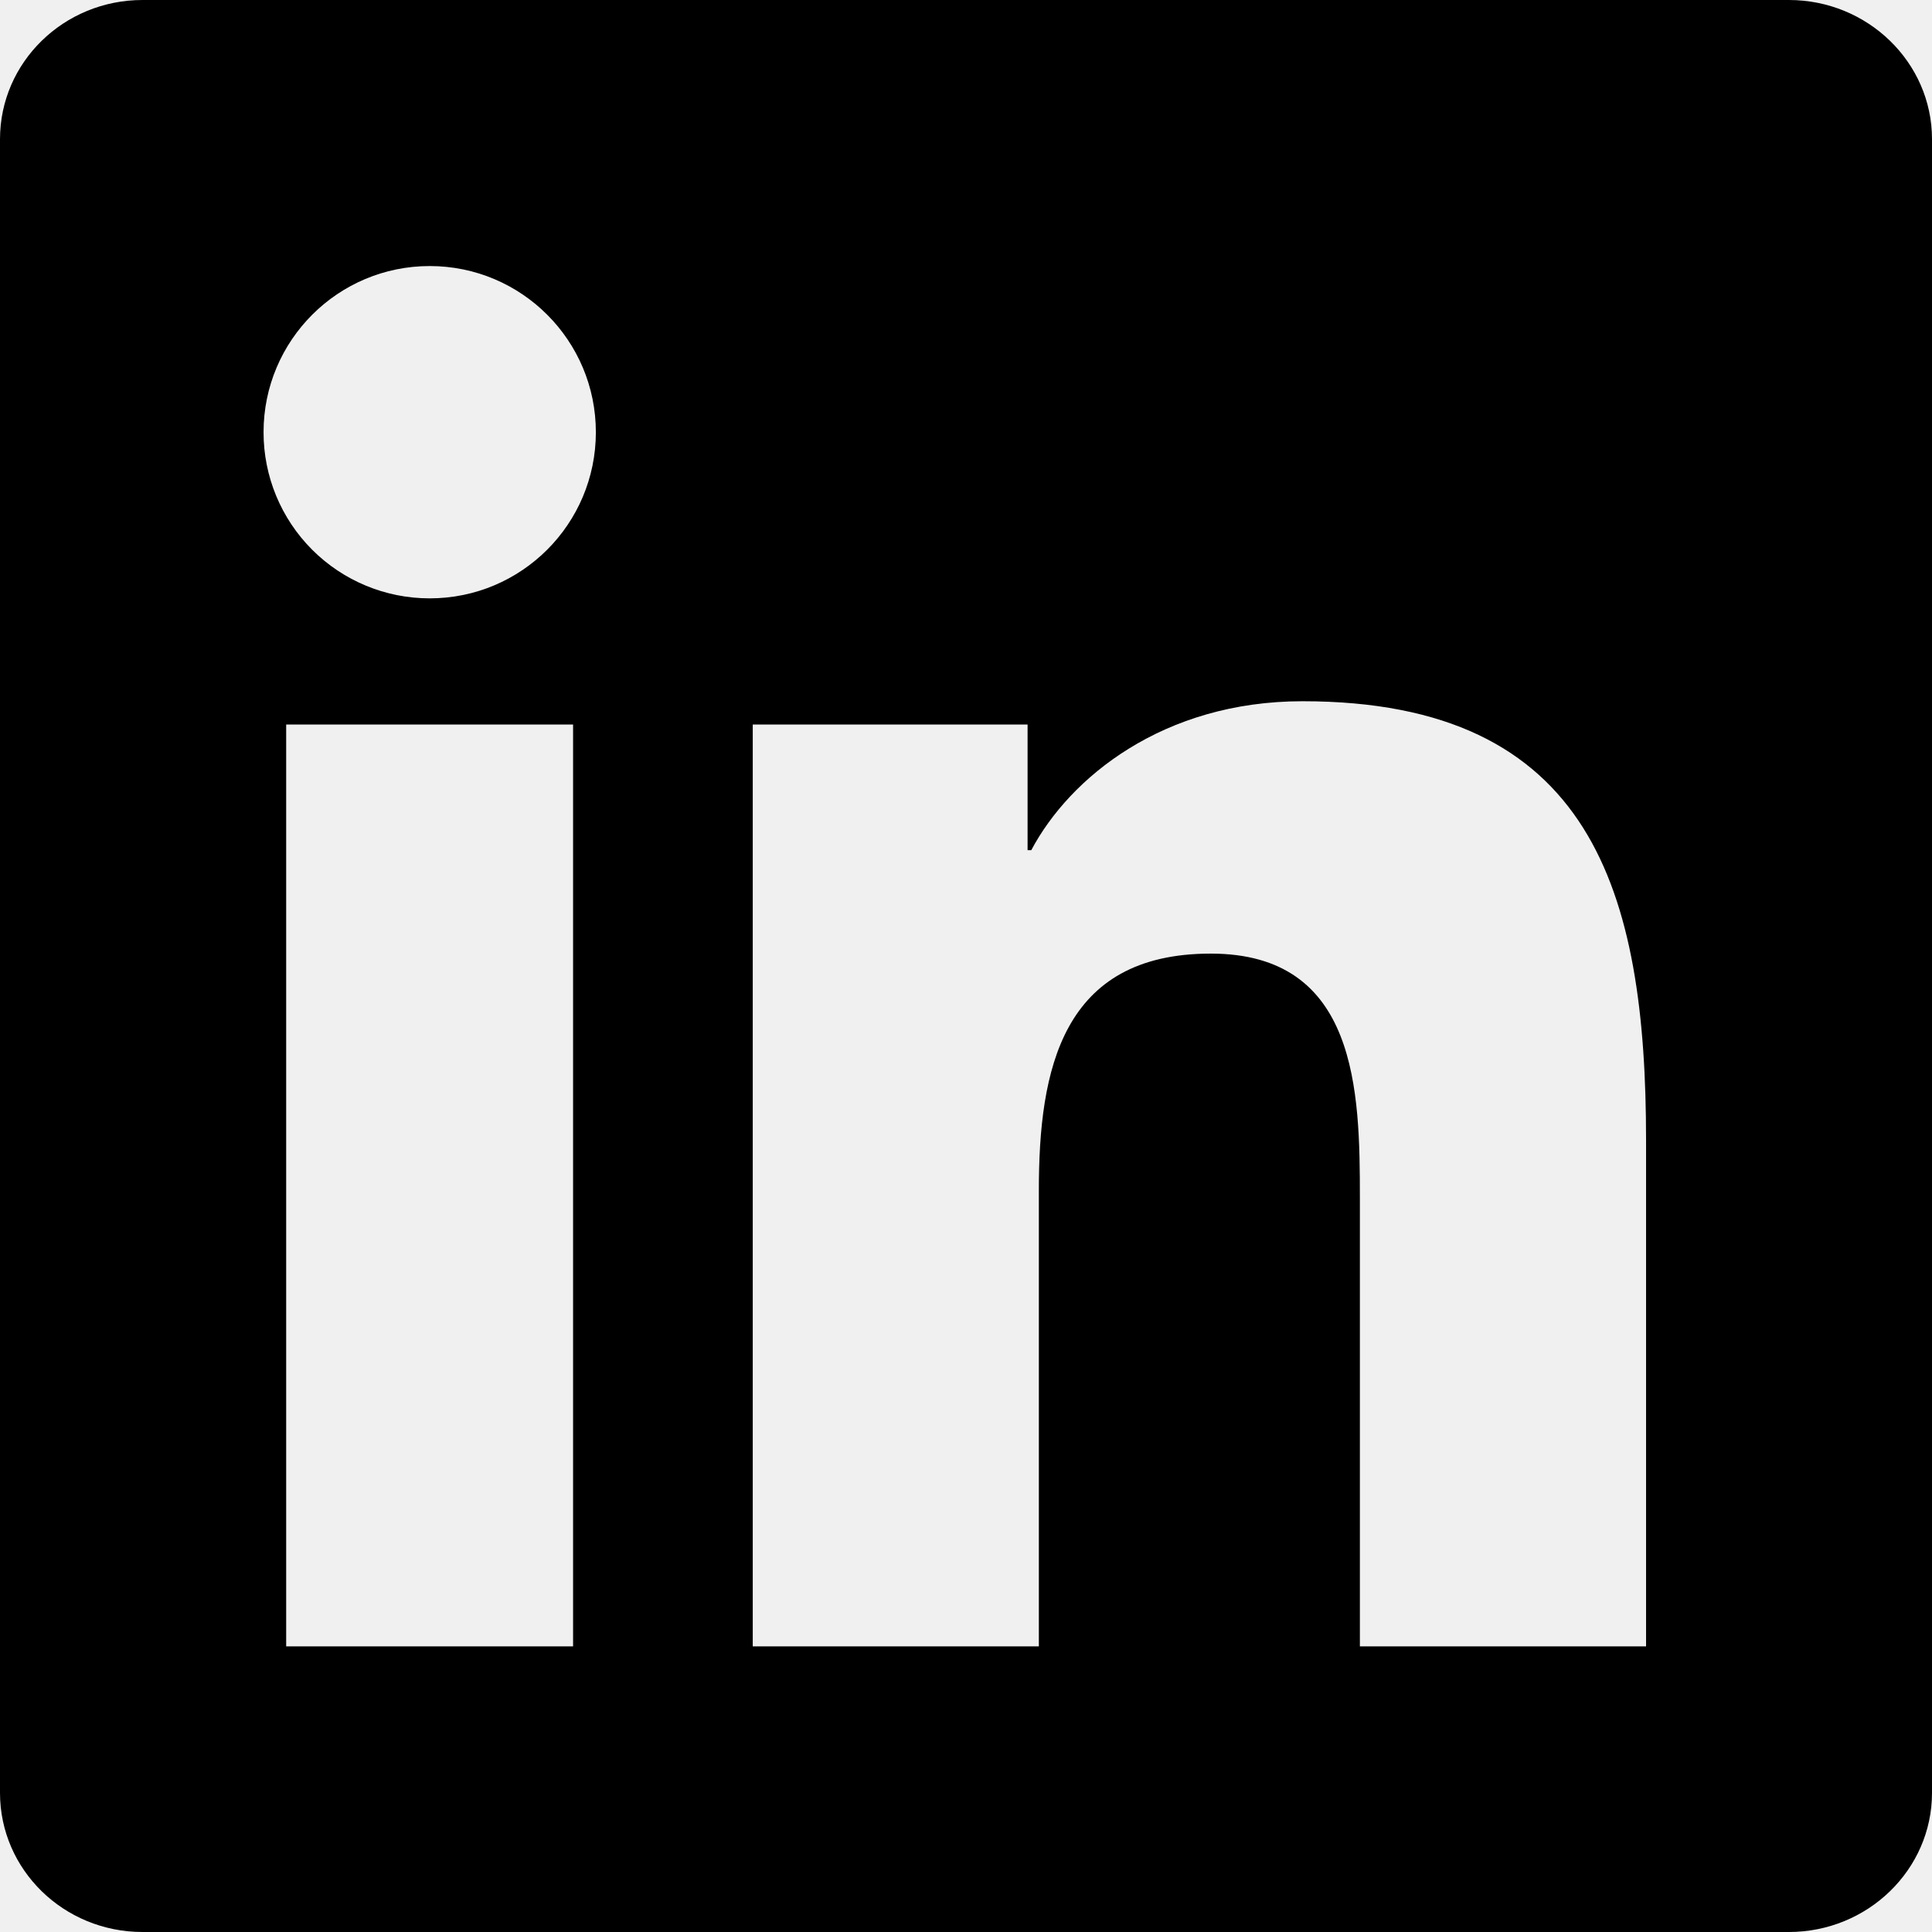
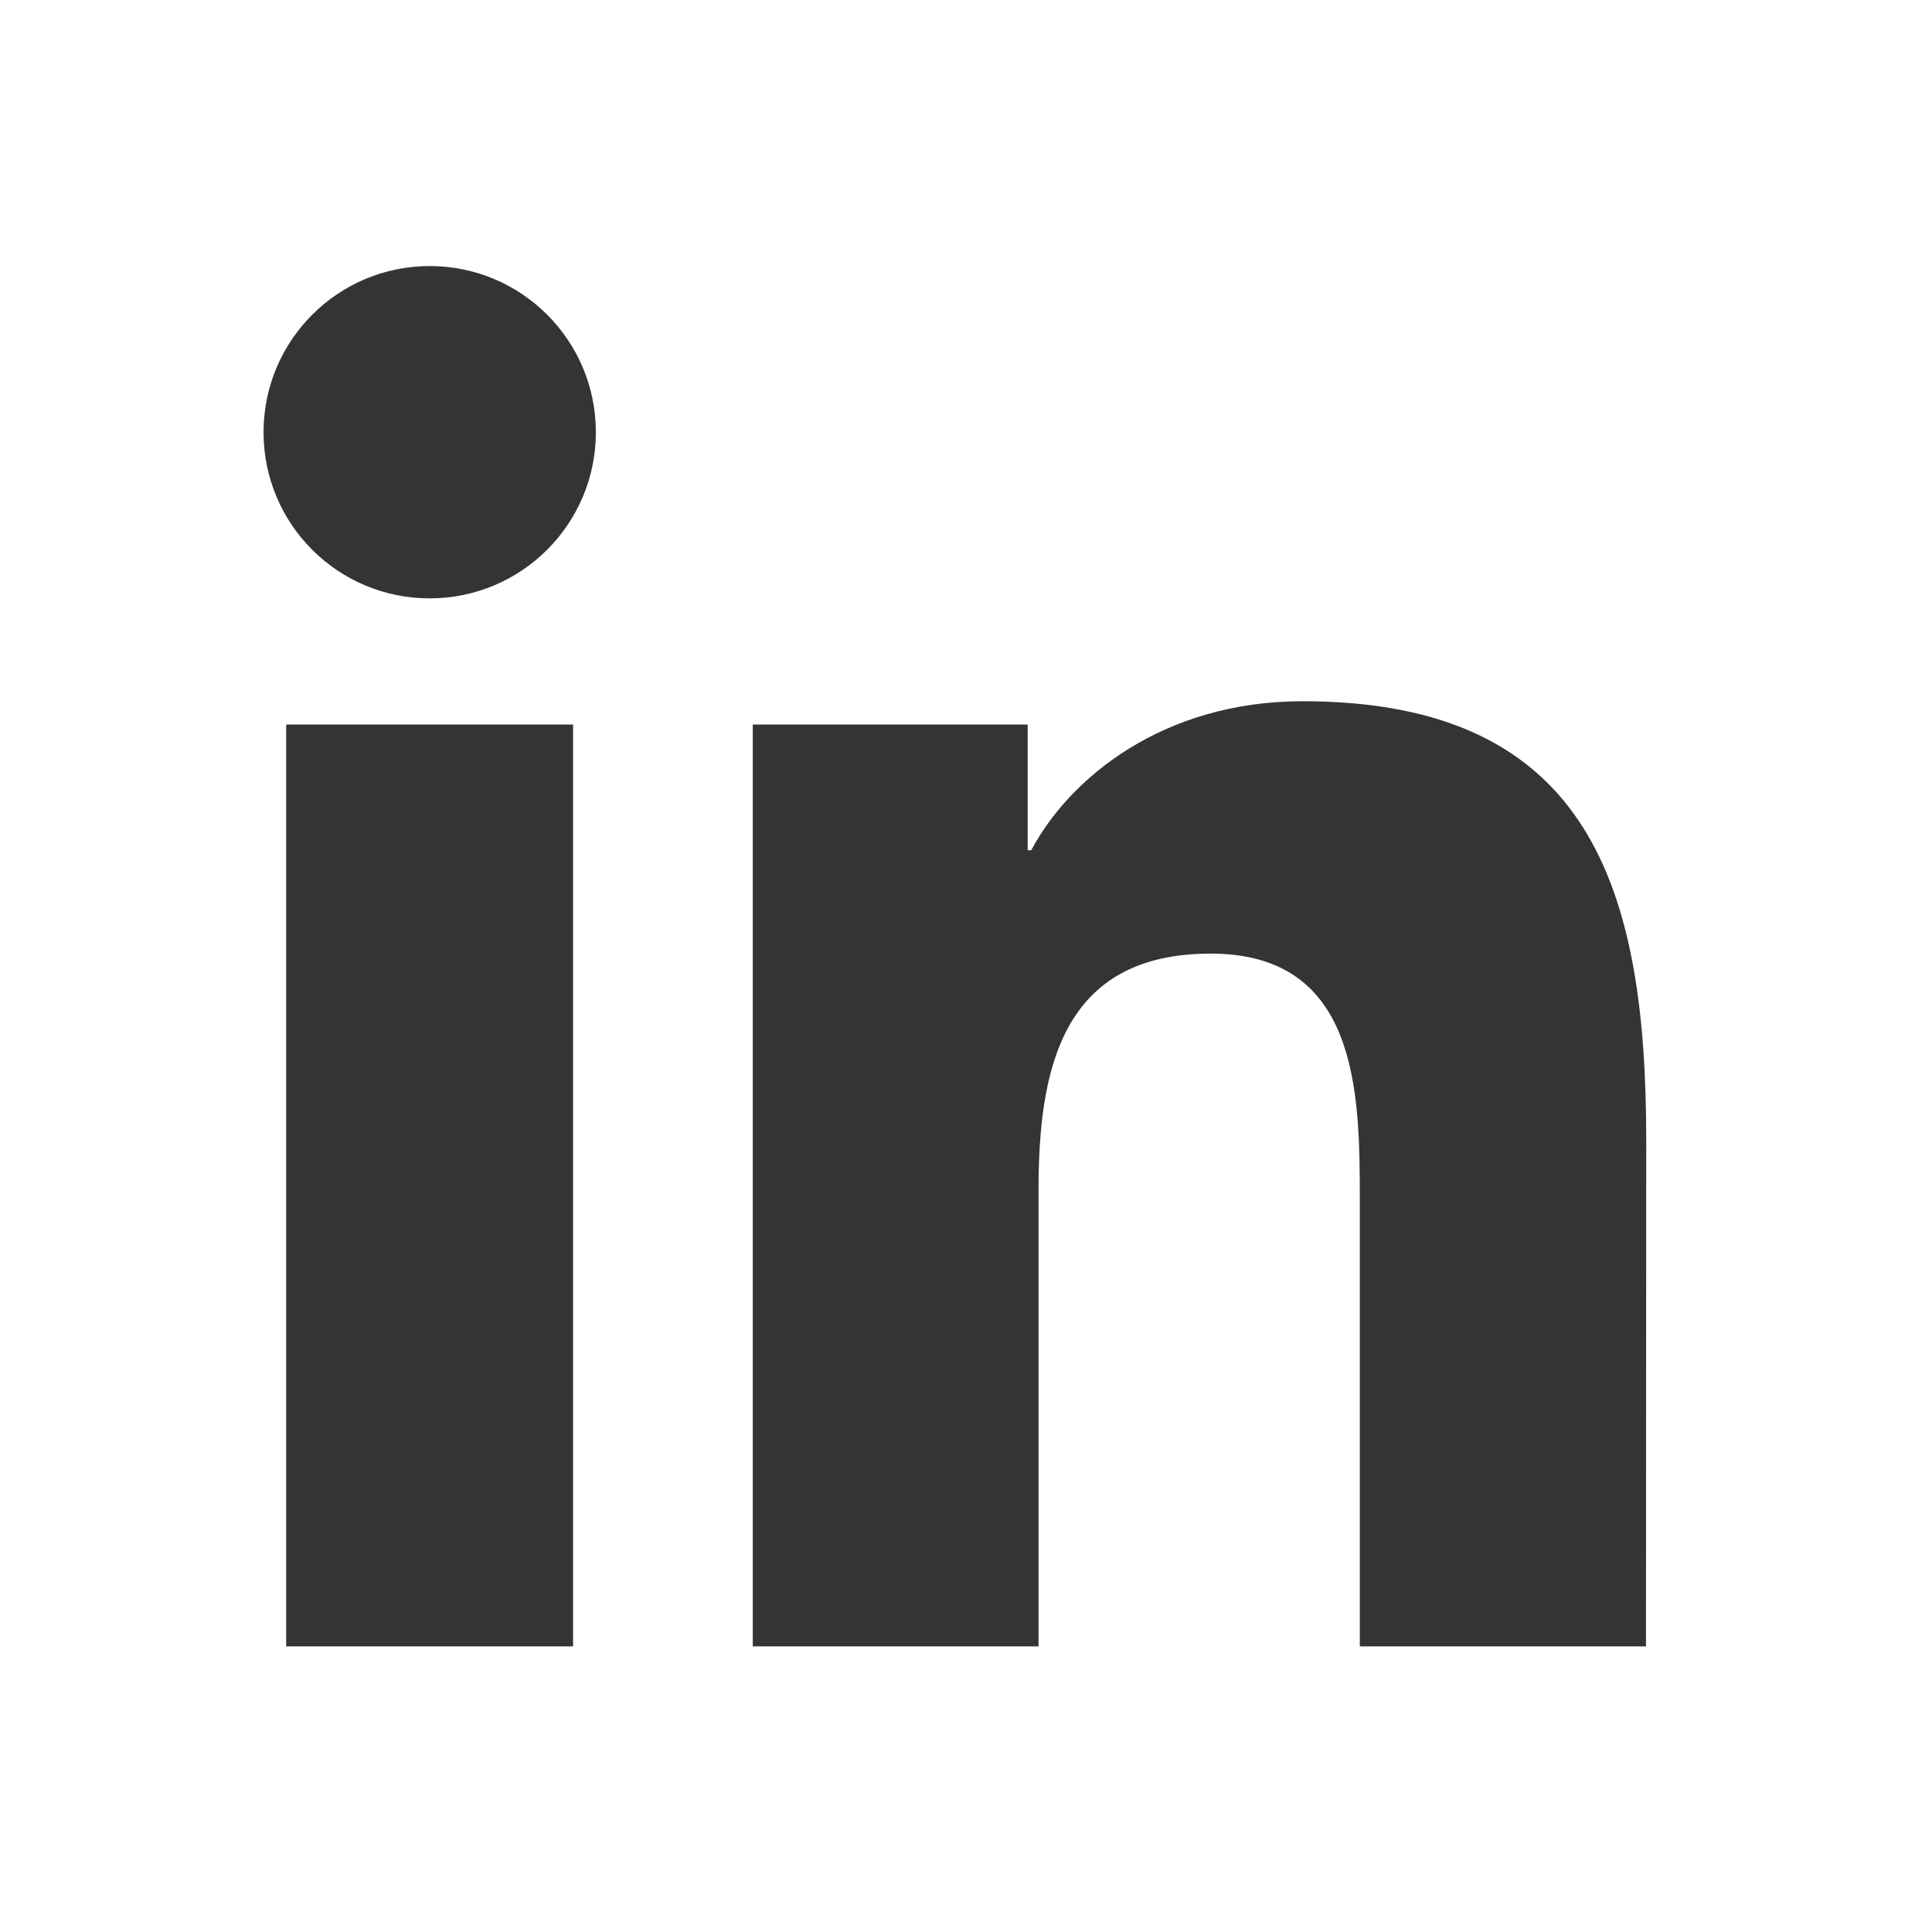
- <svg xmlns="http://www.w3.org/2000/svg" viewBox="0 0 24 24">
-   <path d="M20.447 20.452h-3.554v-5.569c0-1.328-.027-3.037-1.852-3.037-1.853 0-2.136 1.445-2.136 2.939v5.667H9.351V9h3.414v1.561h.046c.477-.9 1.637-1.85 3.37-1.85 3.601 0 4.267 2.37 4.267 5.455v6.286zM5.337 7.433a2.062 2.062 0 0 1-2.063-2.065 2.064 2.064 0 1 1 2.063 2.065zm1.782 13.019H3.555V9h3.564v11.452zM22.225 0H1.771C.792 0 0 .774 0 1.729v20.542C0 23.227.792 24 1.771 24h20.451C23.2 24 24 23.227 24 22.271V1.729C24 .774 23.2 0 22.222 0h.003z" />
+ <svg xmlns="http://www.w3.org/2000/svg" width="24" height="24" viewBox="0 0 24 24">
+   <g id="Layer_2">
+     <path fill="#FFF" d="M0 0h24v24H0z" />
+   </g>
+   <g id="Layer_1">
+     <g id="Layer_1_1_">
+       <path fill="#343434" d="M20.447 20.452h-3.555v-5.569c0-1.328-.026-3.037-1.853-3.037-1.854 0-2.138 1.445-2.138 2.939v5.667h-3.55V9h3.415v1.561h.045c.479-.9 1.639-1.85 3.371-1.85 3.602 0 4.268 2.37 4.268 5.455l-.003 6.286zM5.337 7.433a2.062 2.062 0 0 1-2.063-2.061v-.004a2.064 2.064 0 1 1 2.063 2.065zm1.782 13.019H3.555V9h3.564v11.452z" />
+     </g>
+   </g>
</svg>
